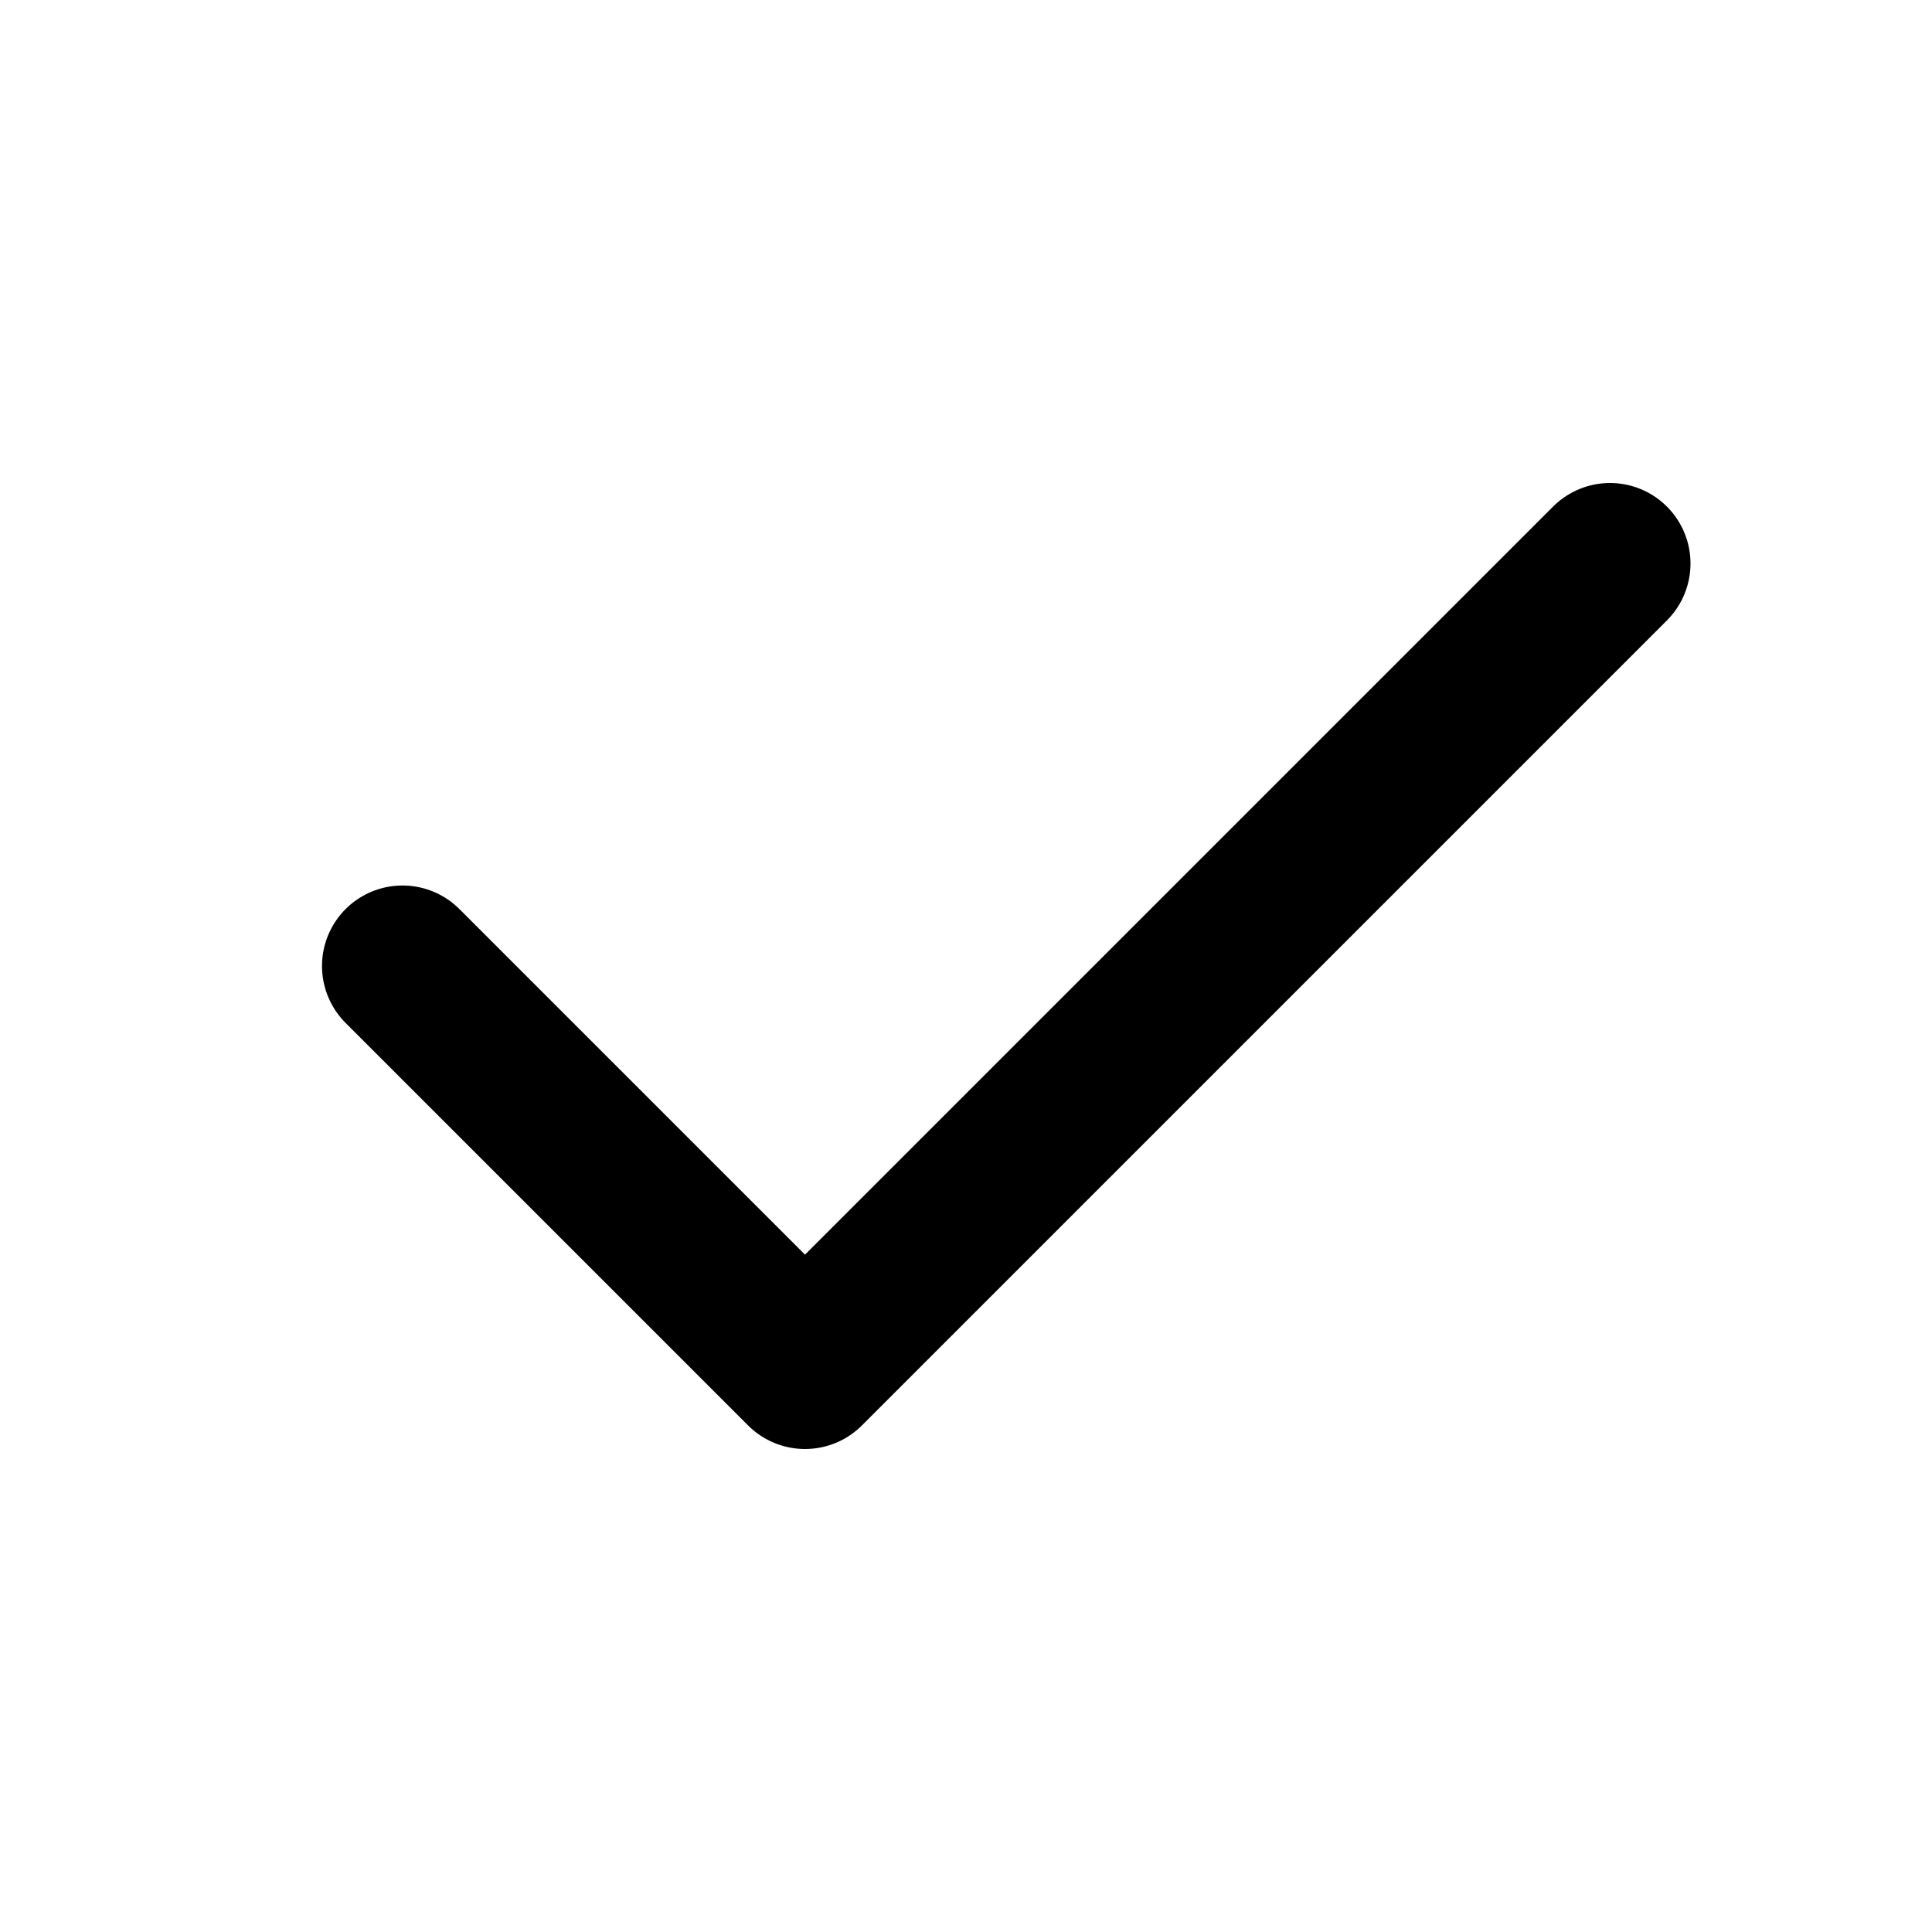
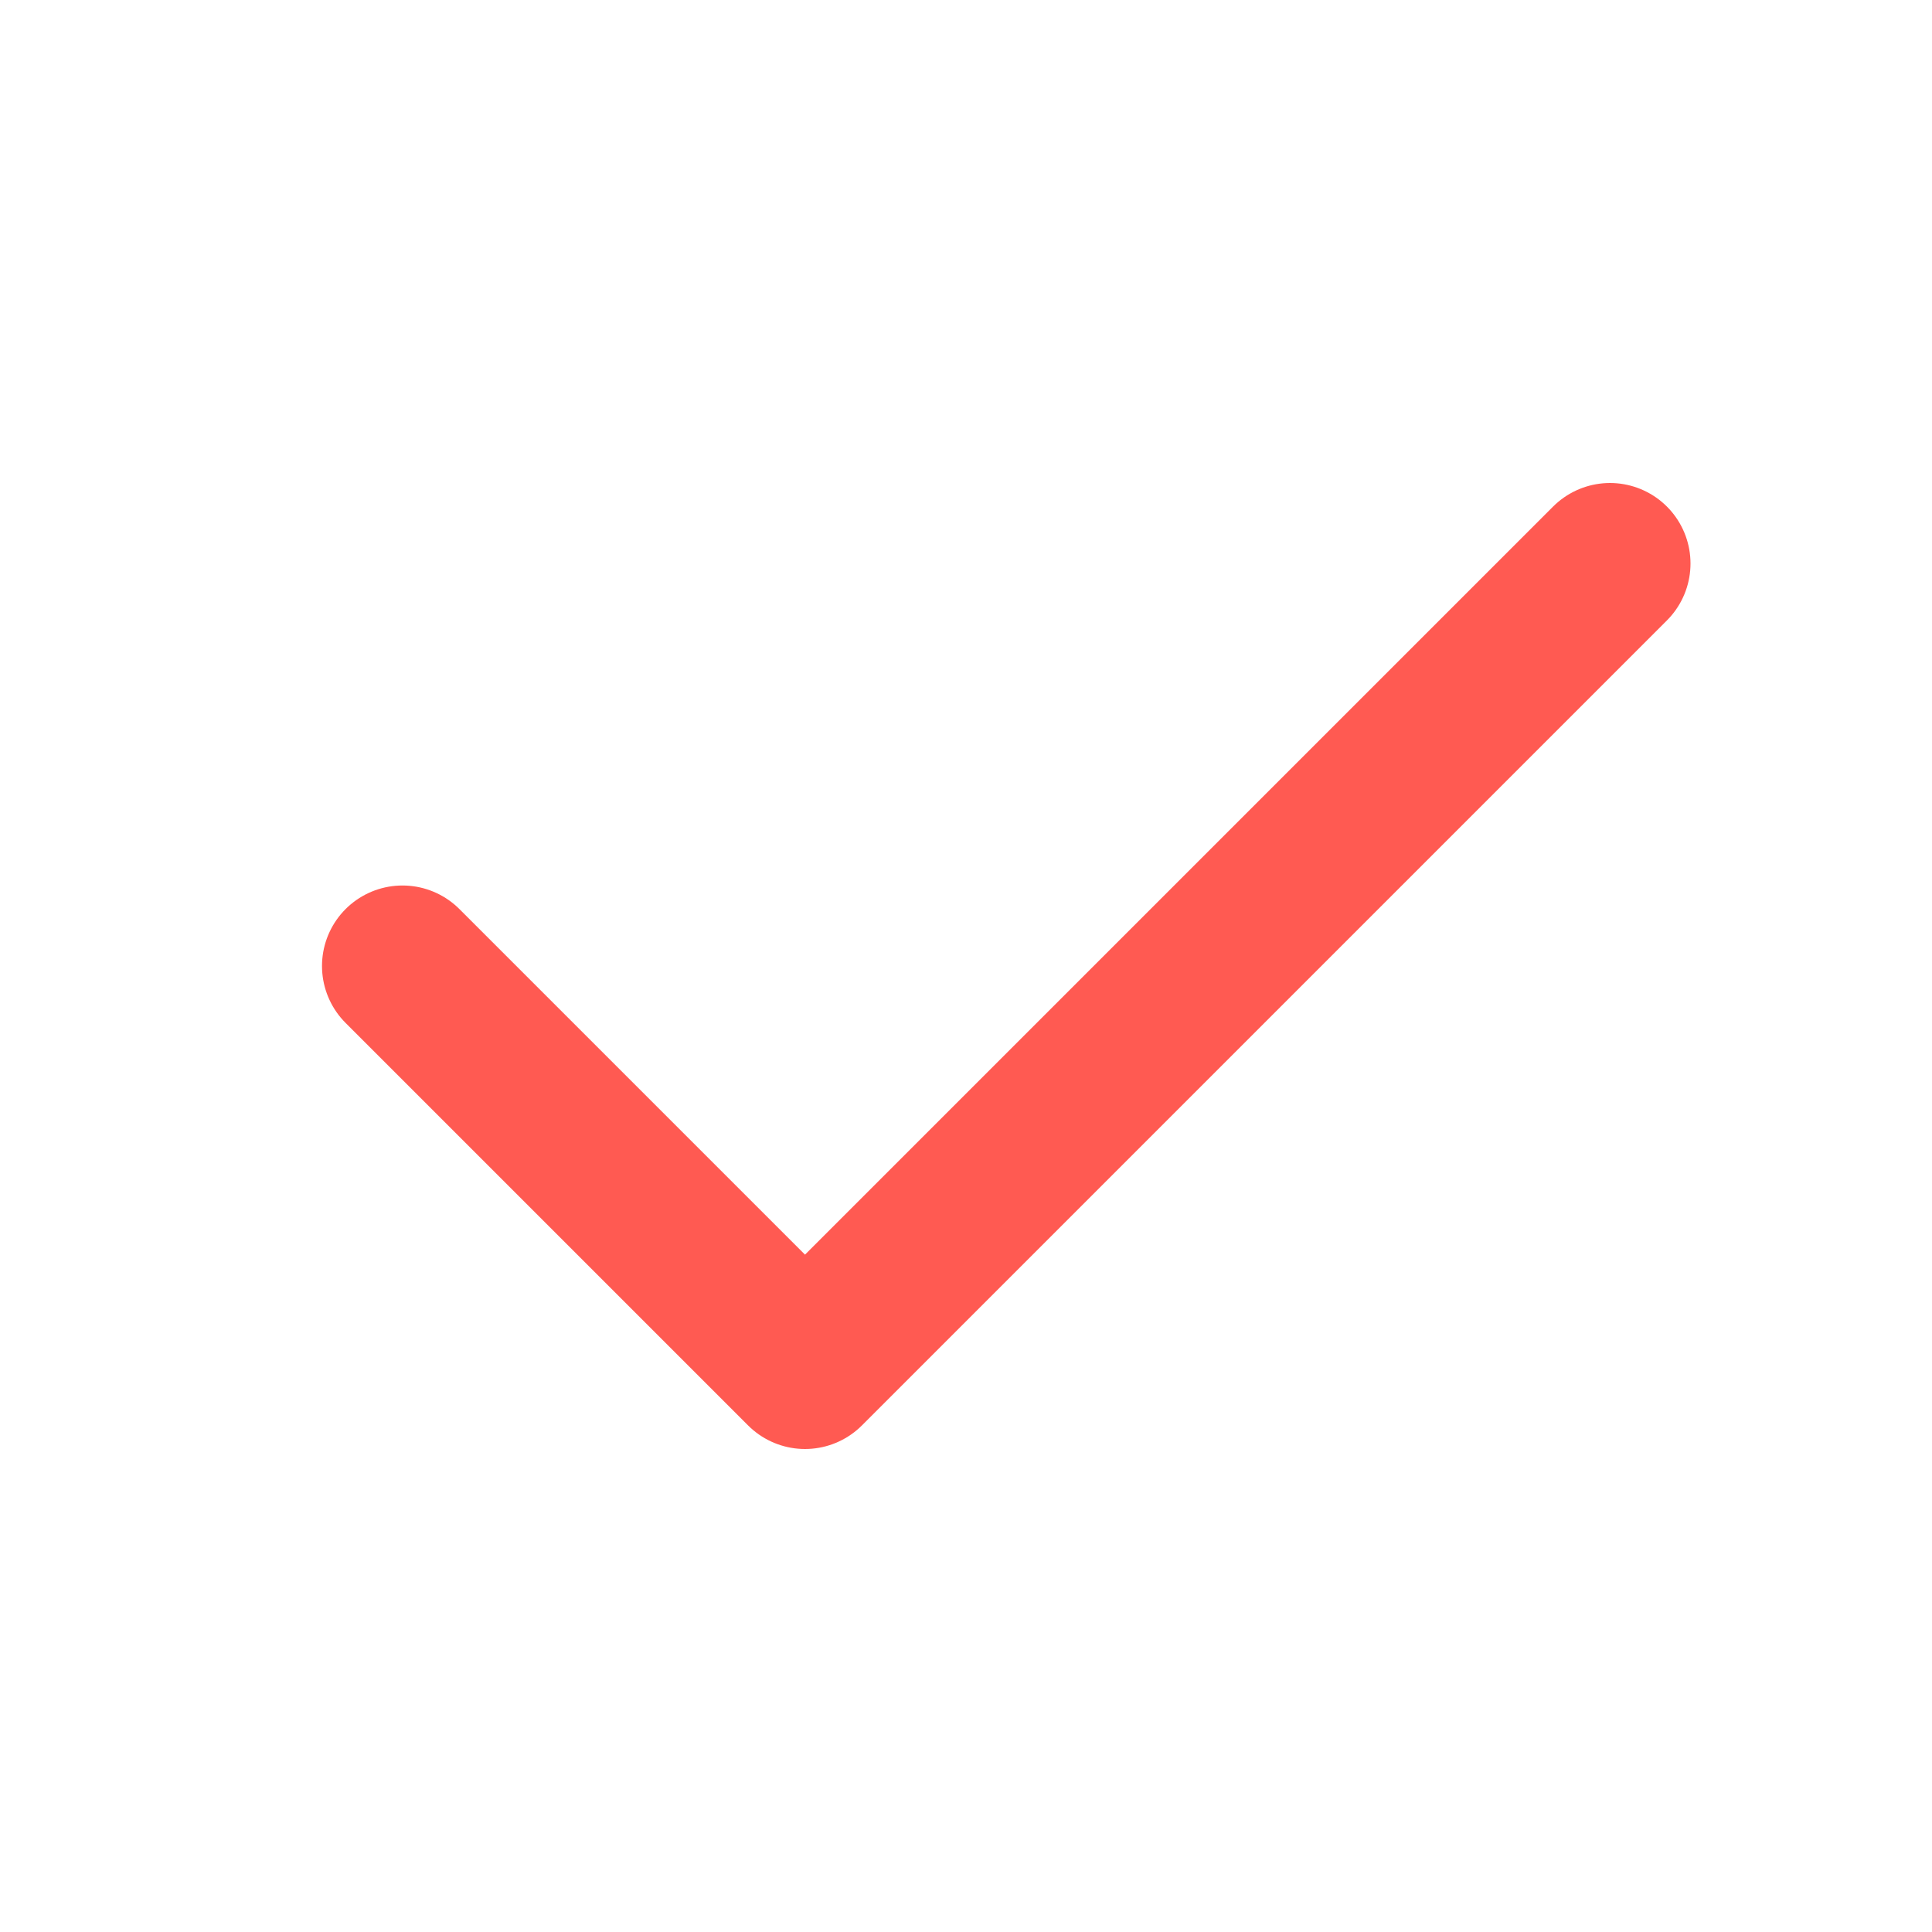
- <svg xmlns="http://www.w3.org/2000/svg" width="24" height="24" viewBox="0 0 24 24" fill="none" stroke="currentColor" stroke-width="2" stroke-linecap="round" stroke-linejoin="round" class="icon icon-tabler icons-tabler-outline icon-tabler-check">
+ <svg xmlns="http://www.w3.org/2000/svg" width="24" height="24" viewBox="0 0 24 24" fill="none" stroke="#ff5a52" stroke-width="2" stroke-linecap="round" stroke-linejoin="round" class="icon icon-tabler icons-tabler-outline icon-tabler-check">
  <path stroke="none" d="M0 0h24v24H0z" fill="none" />
  <path d="M5 12l5 5l10 -10" />
</svg>
